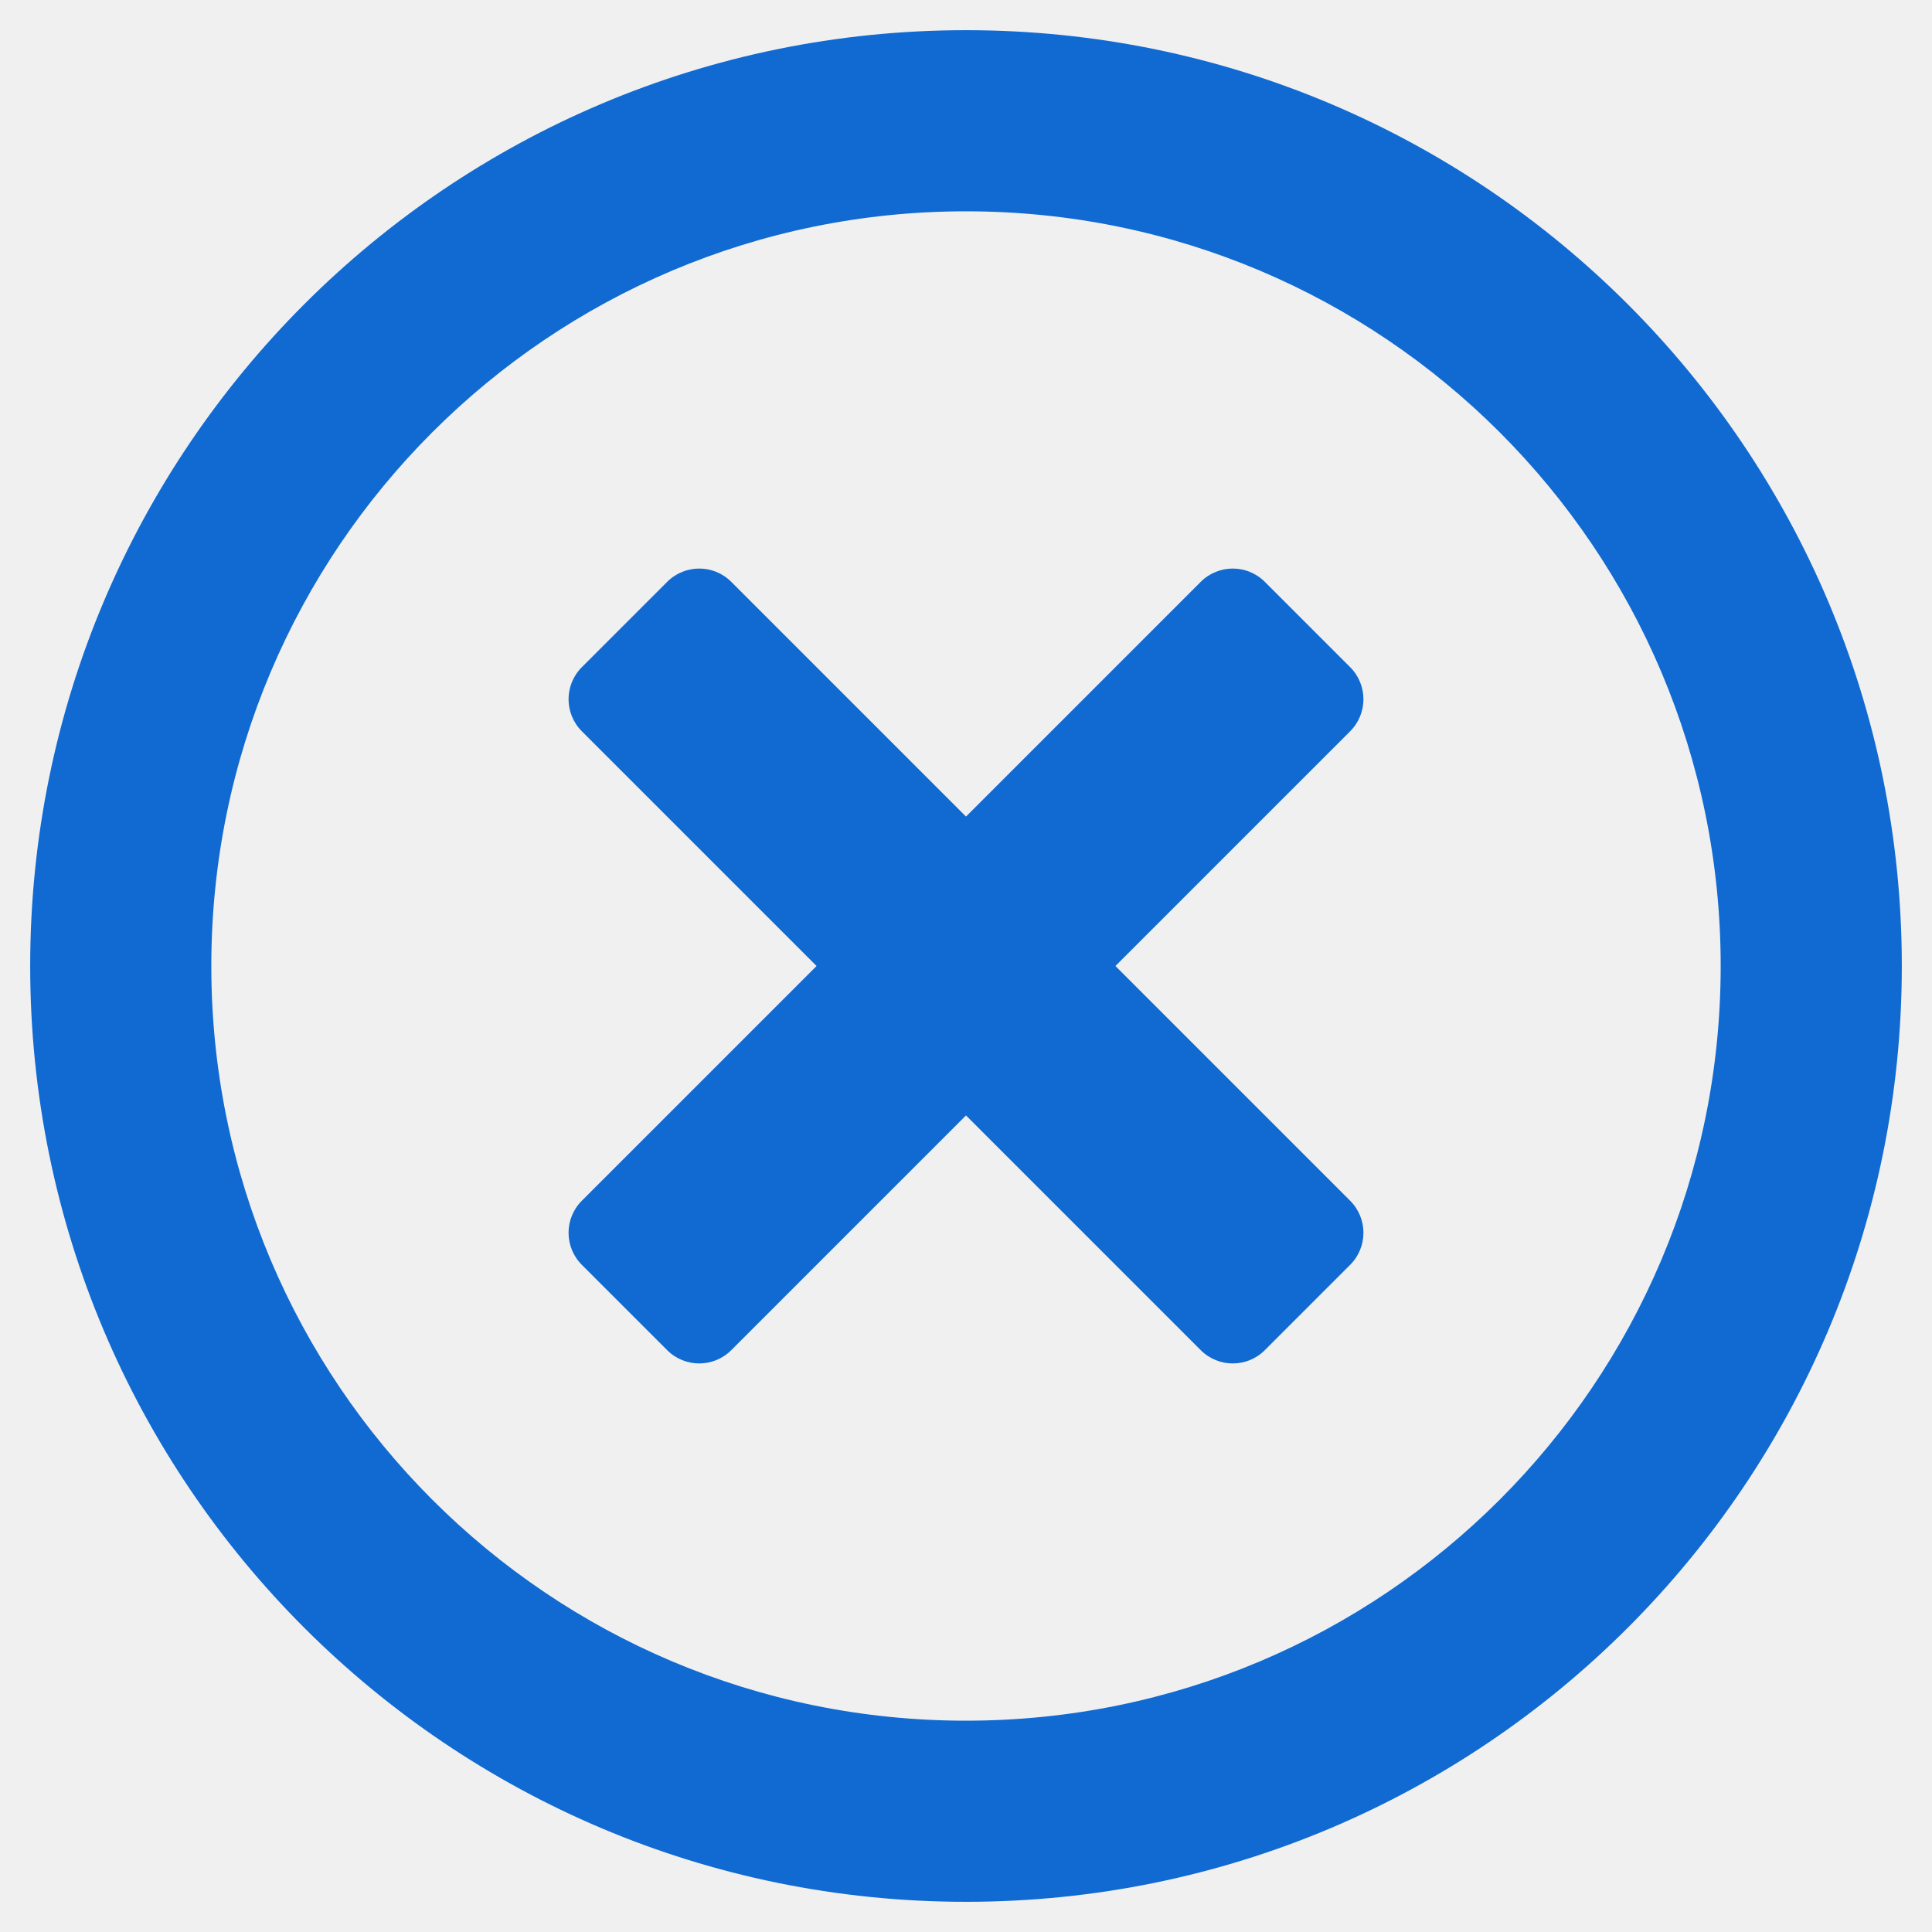
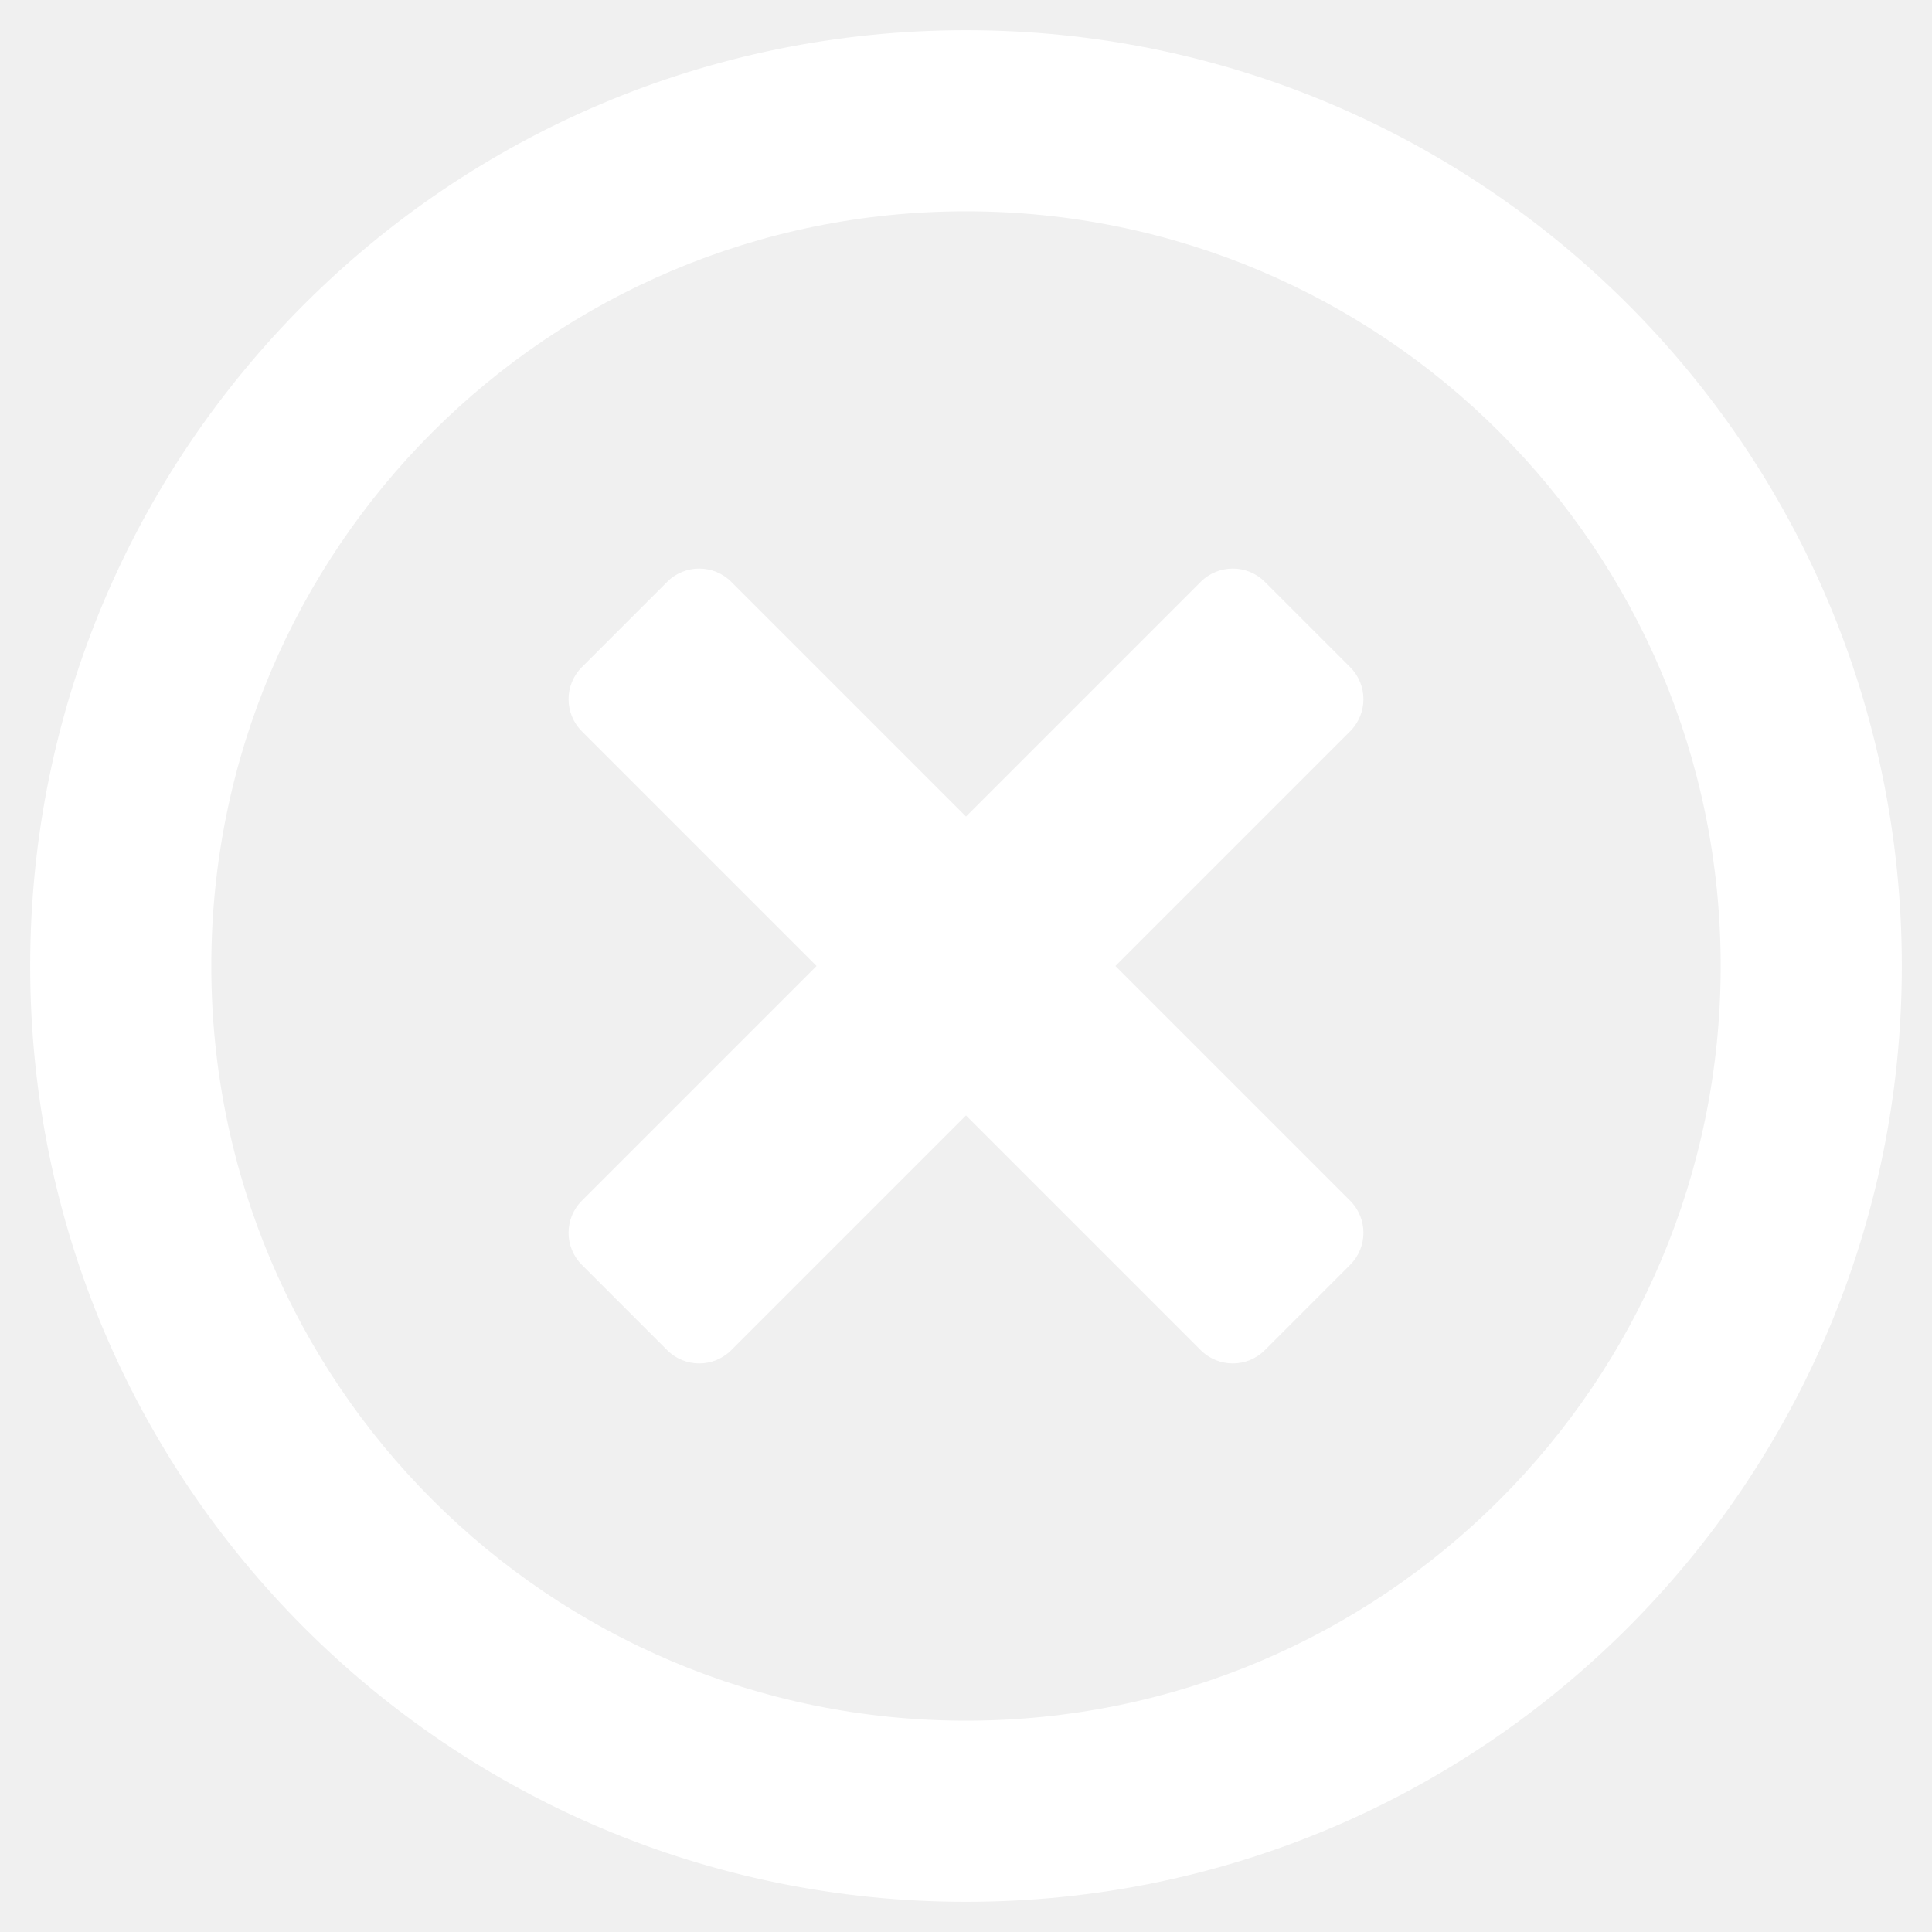
<svg xmlns="http://www.w3.org/2000/svg" aria-hidden="true" focusable="false" data-prefix="far" data-icon="times-circle" class="svg-inline--fa fa-times-circle fa-w-16" role="img" viewBox="0 0 512 512">
-   <path fill="#106ad2" d="M256 8C119 8 8 119 8 256s111 248 248 248 248-111 248-248S393 8 256 8zm0 448c-110.5 0-200-89.5-200-200S145.5 56 256 56s200 89.5 200 200-89.5 200-200 200zm101.8-262.2L295.6 256l62.2 62.2c4.7 4.7 4.7 12.3 0 17l-22.6 22.6c-4.7 4.7-12.3 4.7-17 0L256 295.6l-62.2 62.2c-4.7 4.7-12.3 4.7-17 0l-22.6-22.6c-4.7-4.7-4.7-12.3 0-17l62.2-62.2-62.2-62.2c-4.7-4.7-4.7-12.3 0-17l22.6-22.6c4.7-4.7 12.3-4.7 17 0l62.2 62.2 62.2-62.2c4.7-4.7 12.3-4.7 17 0l22.6 22.6c4.7 4.7 4.7 12.3 0 17z" />
+   <path fill="#fff" d="M256 8C119 8 8 119 8 256s111 248 248 248 248-111 248-248S393 8 256 8zm0 448c-110.5 0-200-89.5-200-200S145.5 56 256 56s200 89.5 200 200-89.5 200-200 200zm101.8-262.2L295.6 256l62.2 62.2c4.7 4.7 4.7 12.3 0 17l-22.6 22.6c-4.7 4.7-12.3 4.7-17 0L256 295.6l-62.2 62.2c-4.7 4.7-12.3 4.7-17 0l-22.6-22.6c-4.7-4.7-4.7-12.3 0-17l62.2-62.2-62.2-62.2c-4.7-4.7-4.7-12.3 0-17l22.6-22.6c4.7-4.7 12.3-4.7 17 0l62.2 62.2 62.2-62.2c4.7-4.7 12.3-4.7 17 0l22.6 22.6c4.7 4.7 4.7 12.3 0 17z" />
</svg>
